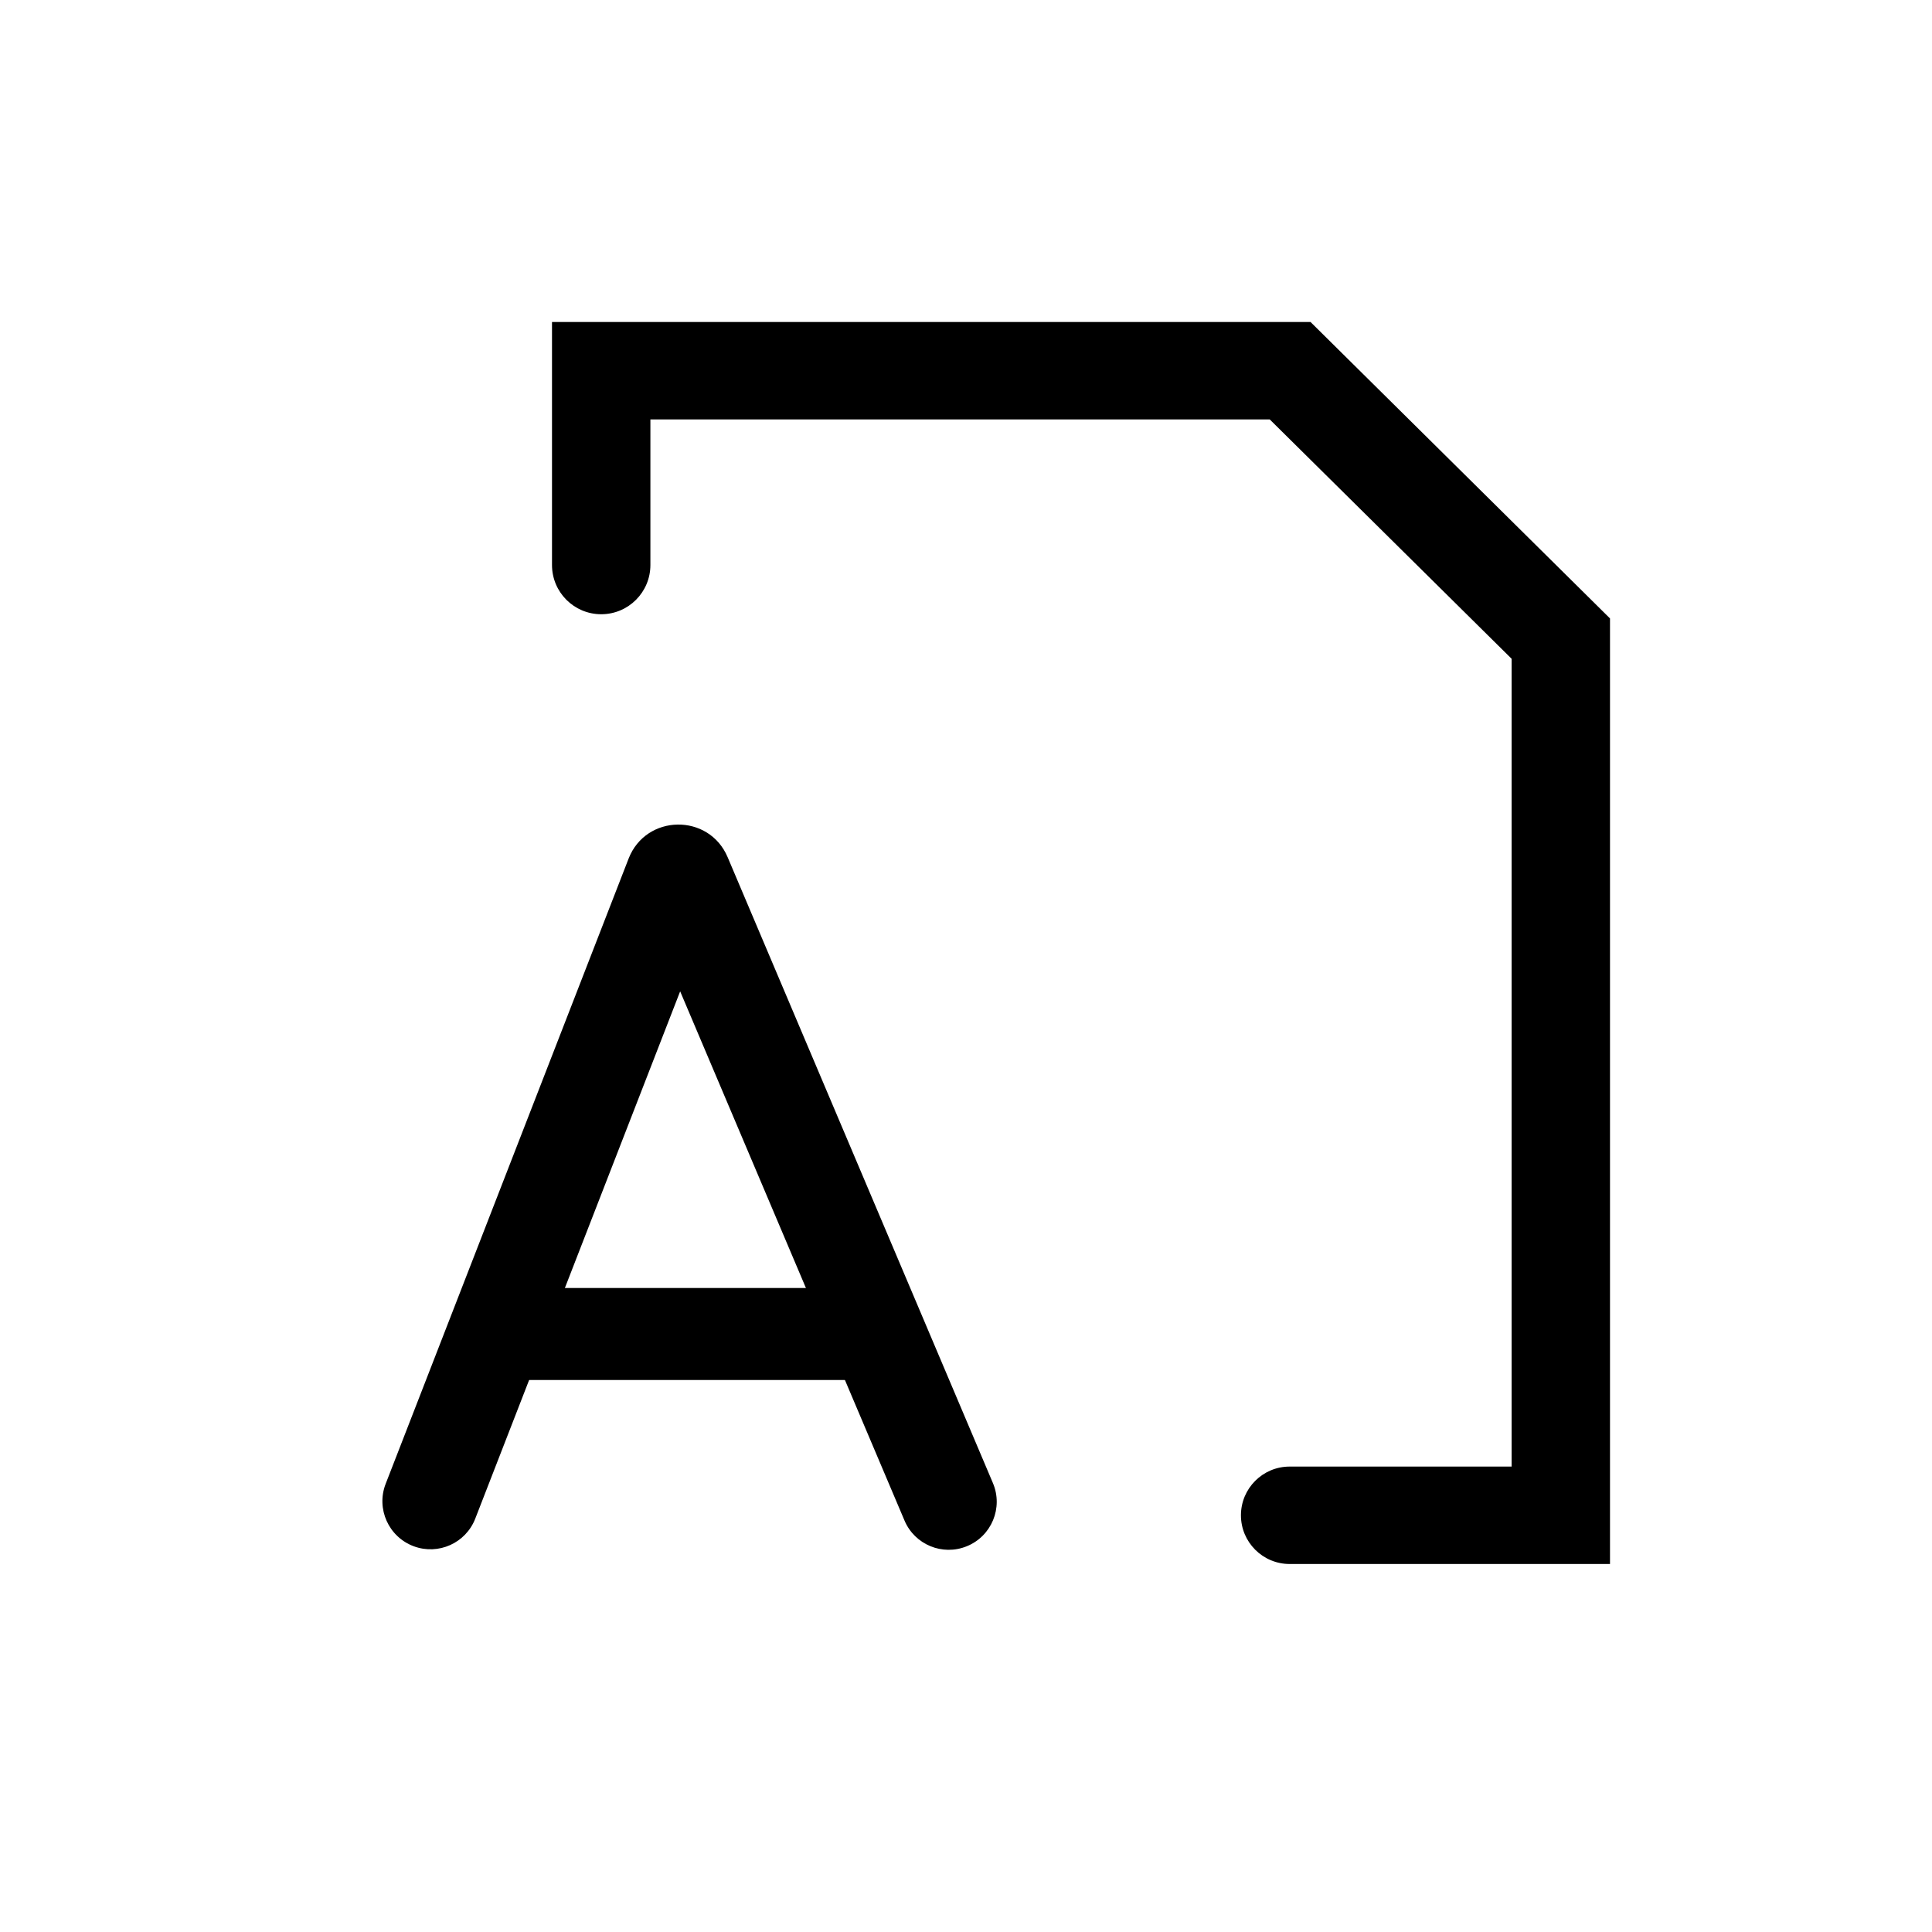
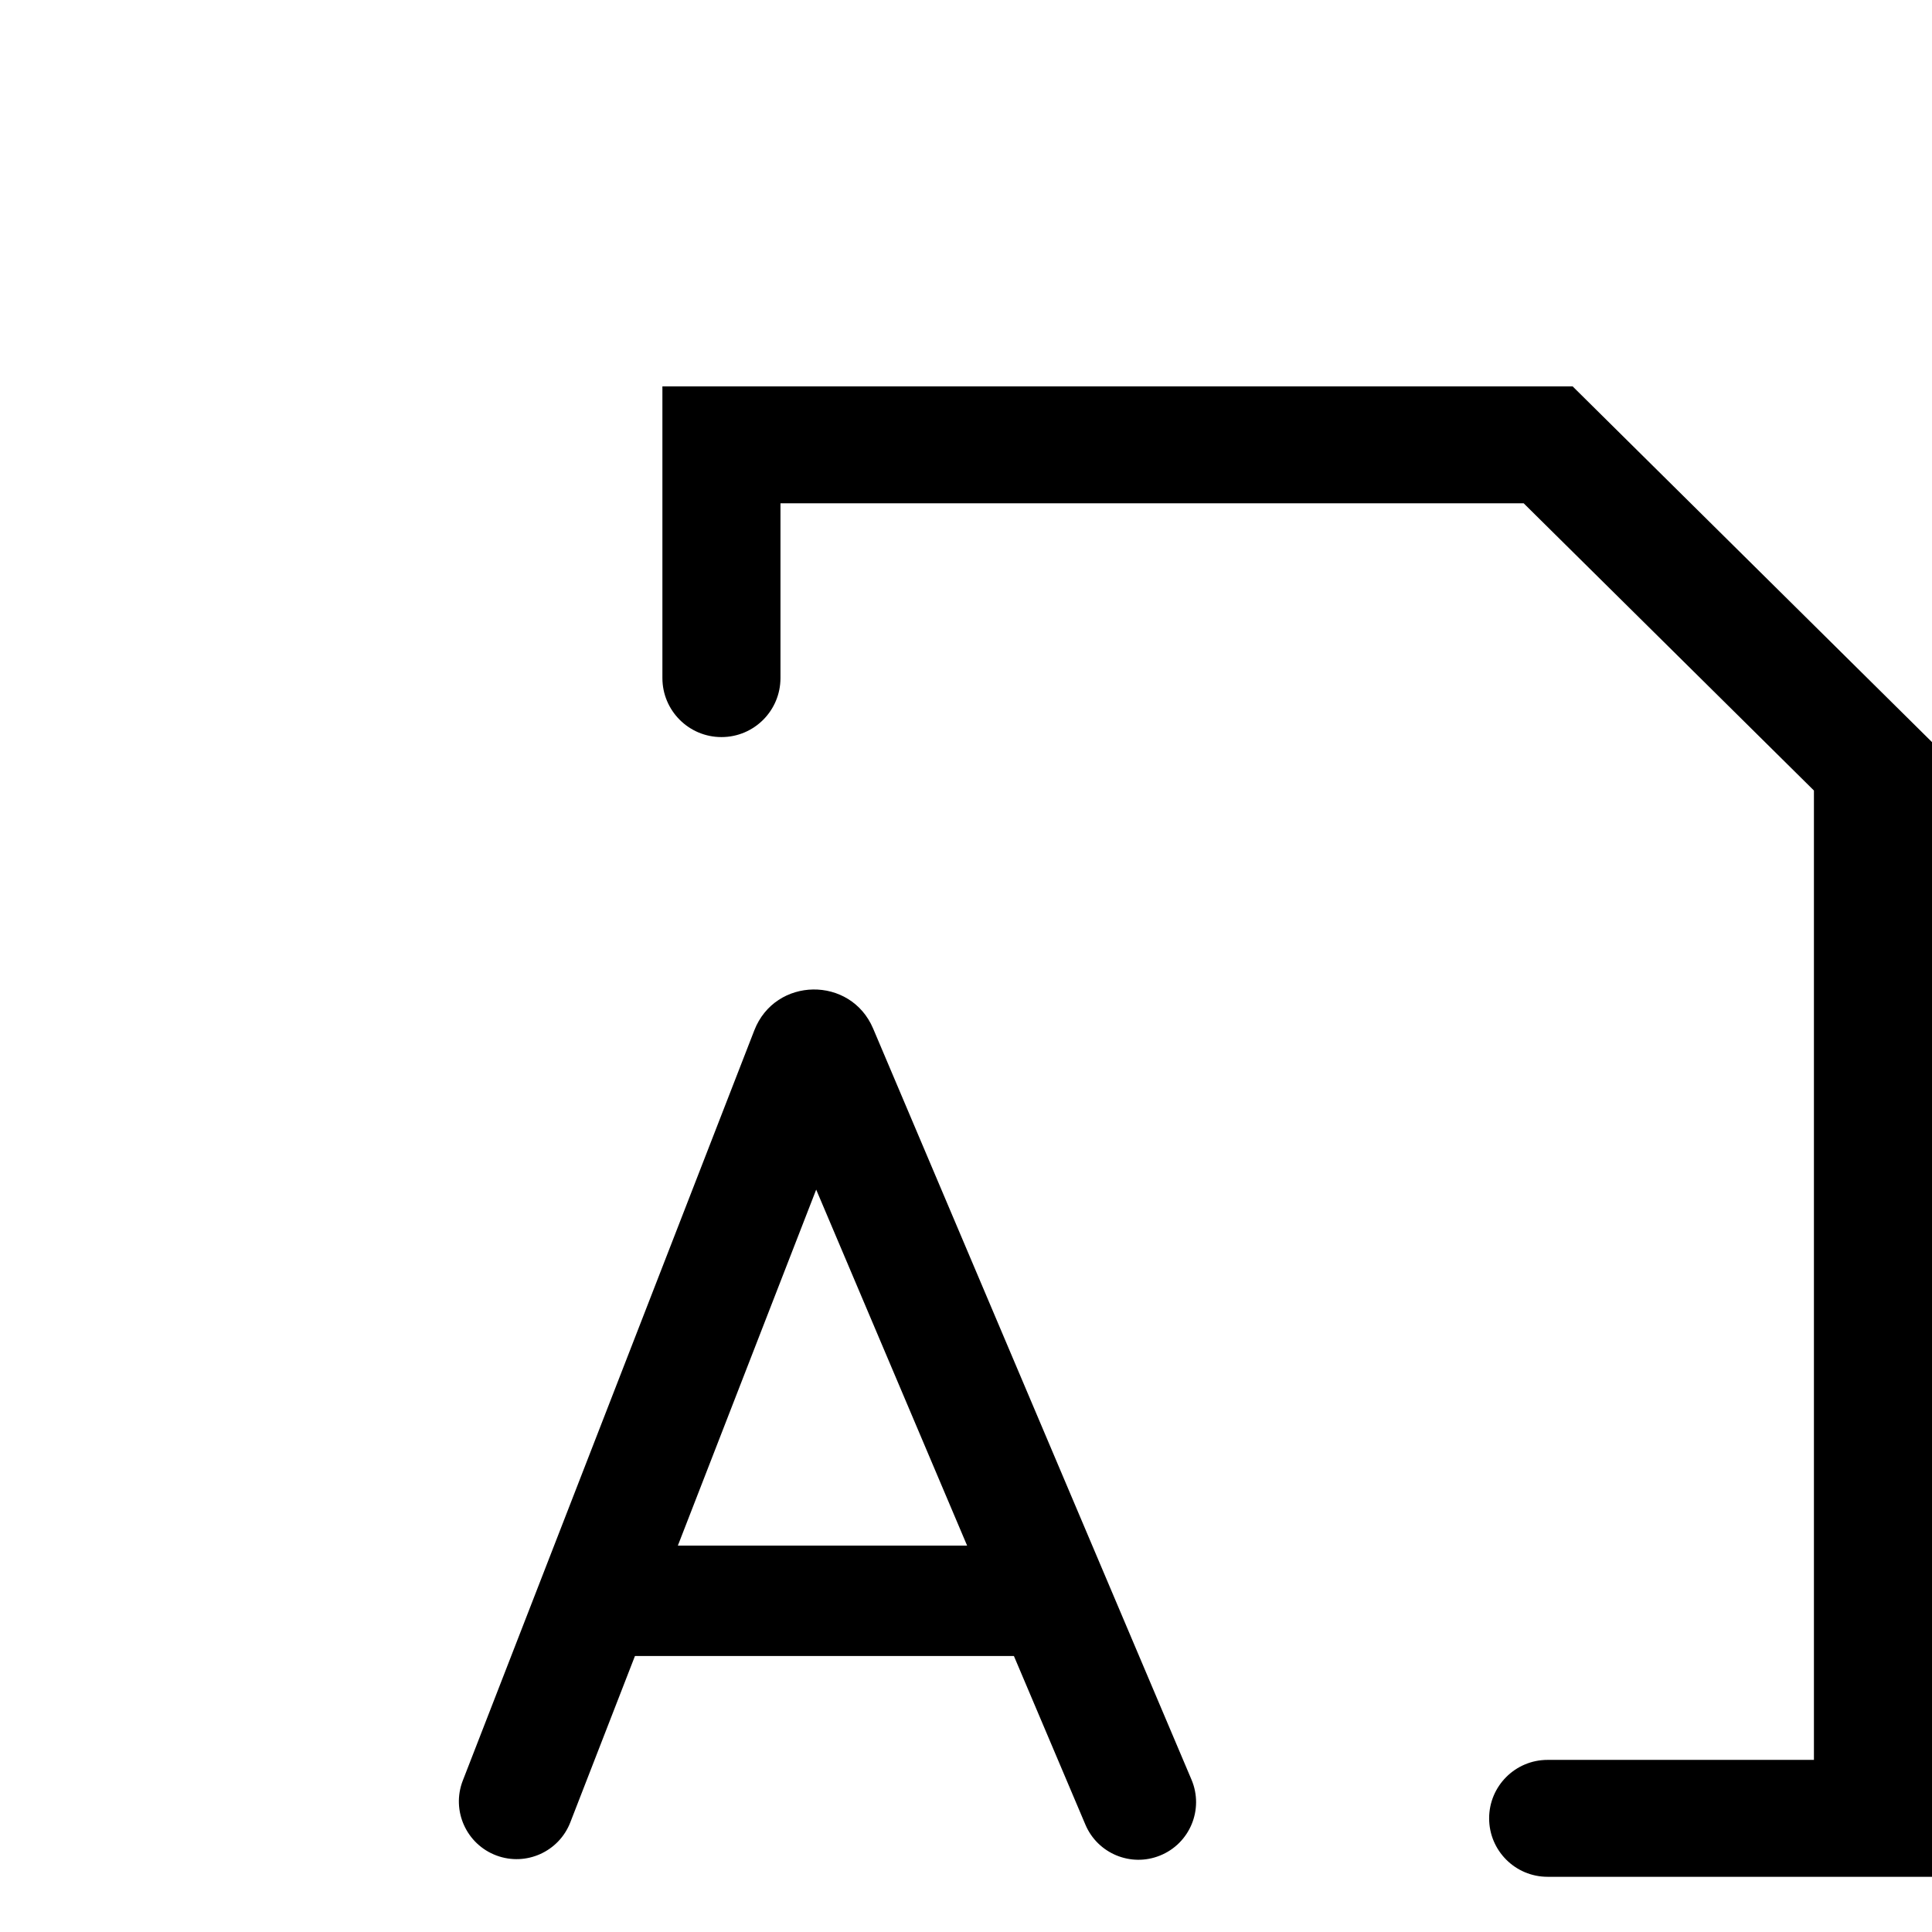
- <svg xmlns="http://www.w3.org/2000/svg" width="42" height="42" viewBox="0 0 42 42" fill="none">
+ <svg xmlns="http://www.w3.org/2000/svg" width="42" height="42" viewBox="0 0 35 35" fill="none">
  <g id="noun-fonts-5035756 1">
    <path id="Vector 22 (Stroke)" fill-rule="evenodd" clip-rule="evenodd" d="M12 7H28.49L35 13.444V34H28.036C27.451 34 26.977 33.526 26.977 32.941C26.977 32.356 27.451 31.882 28.036 31.882H32.861V14.321L27.603 9.118H14.139V12.283C14.139 12.874 13.661 13.353 13.07 13.353C12.479 13.353 12 12.874 12 12.283V7Z" fill="currentColor" />
    <path id="Vector 20 (Stroke)" fill-rule="evenodd" clip-rule="evenodd" d="M13.665 18.666C14.043 17.694 15.411 17.674 15.818 18.634L21.585 32.24C21.813 32.777 21.556 33.397 21.015 33.615C20.487 33.829 19.885 33.579 19.663 33.055L14.786 21.551L10.332 33.013C10.126 33.545 9.531 33.813 8.996 33.615C8.448 33.412 8.173 32.8 8.384 32.257L13.665 18.666Z" fill="currentColor" />
    <path id="Vector 21" d="M11 29H19" stroke="currentColor" stroke-width="2" />
  </g>
</svg>
